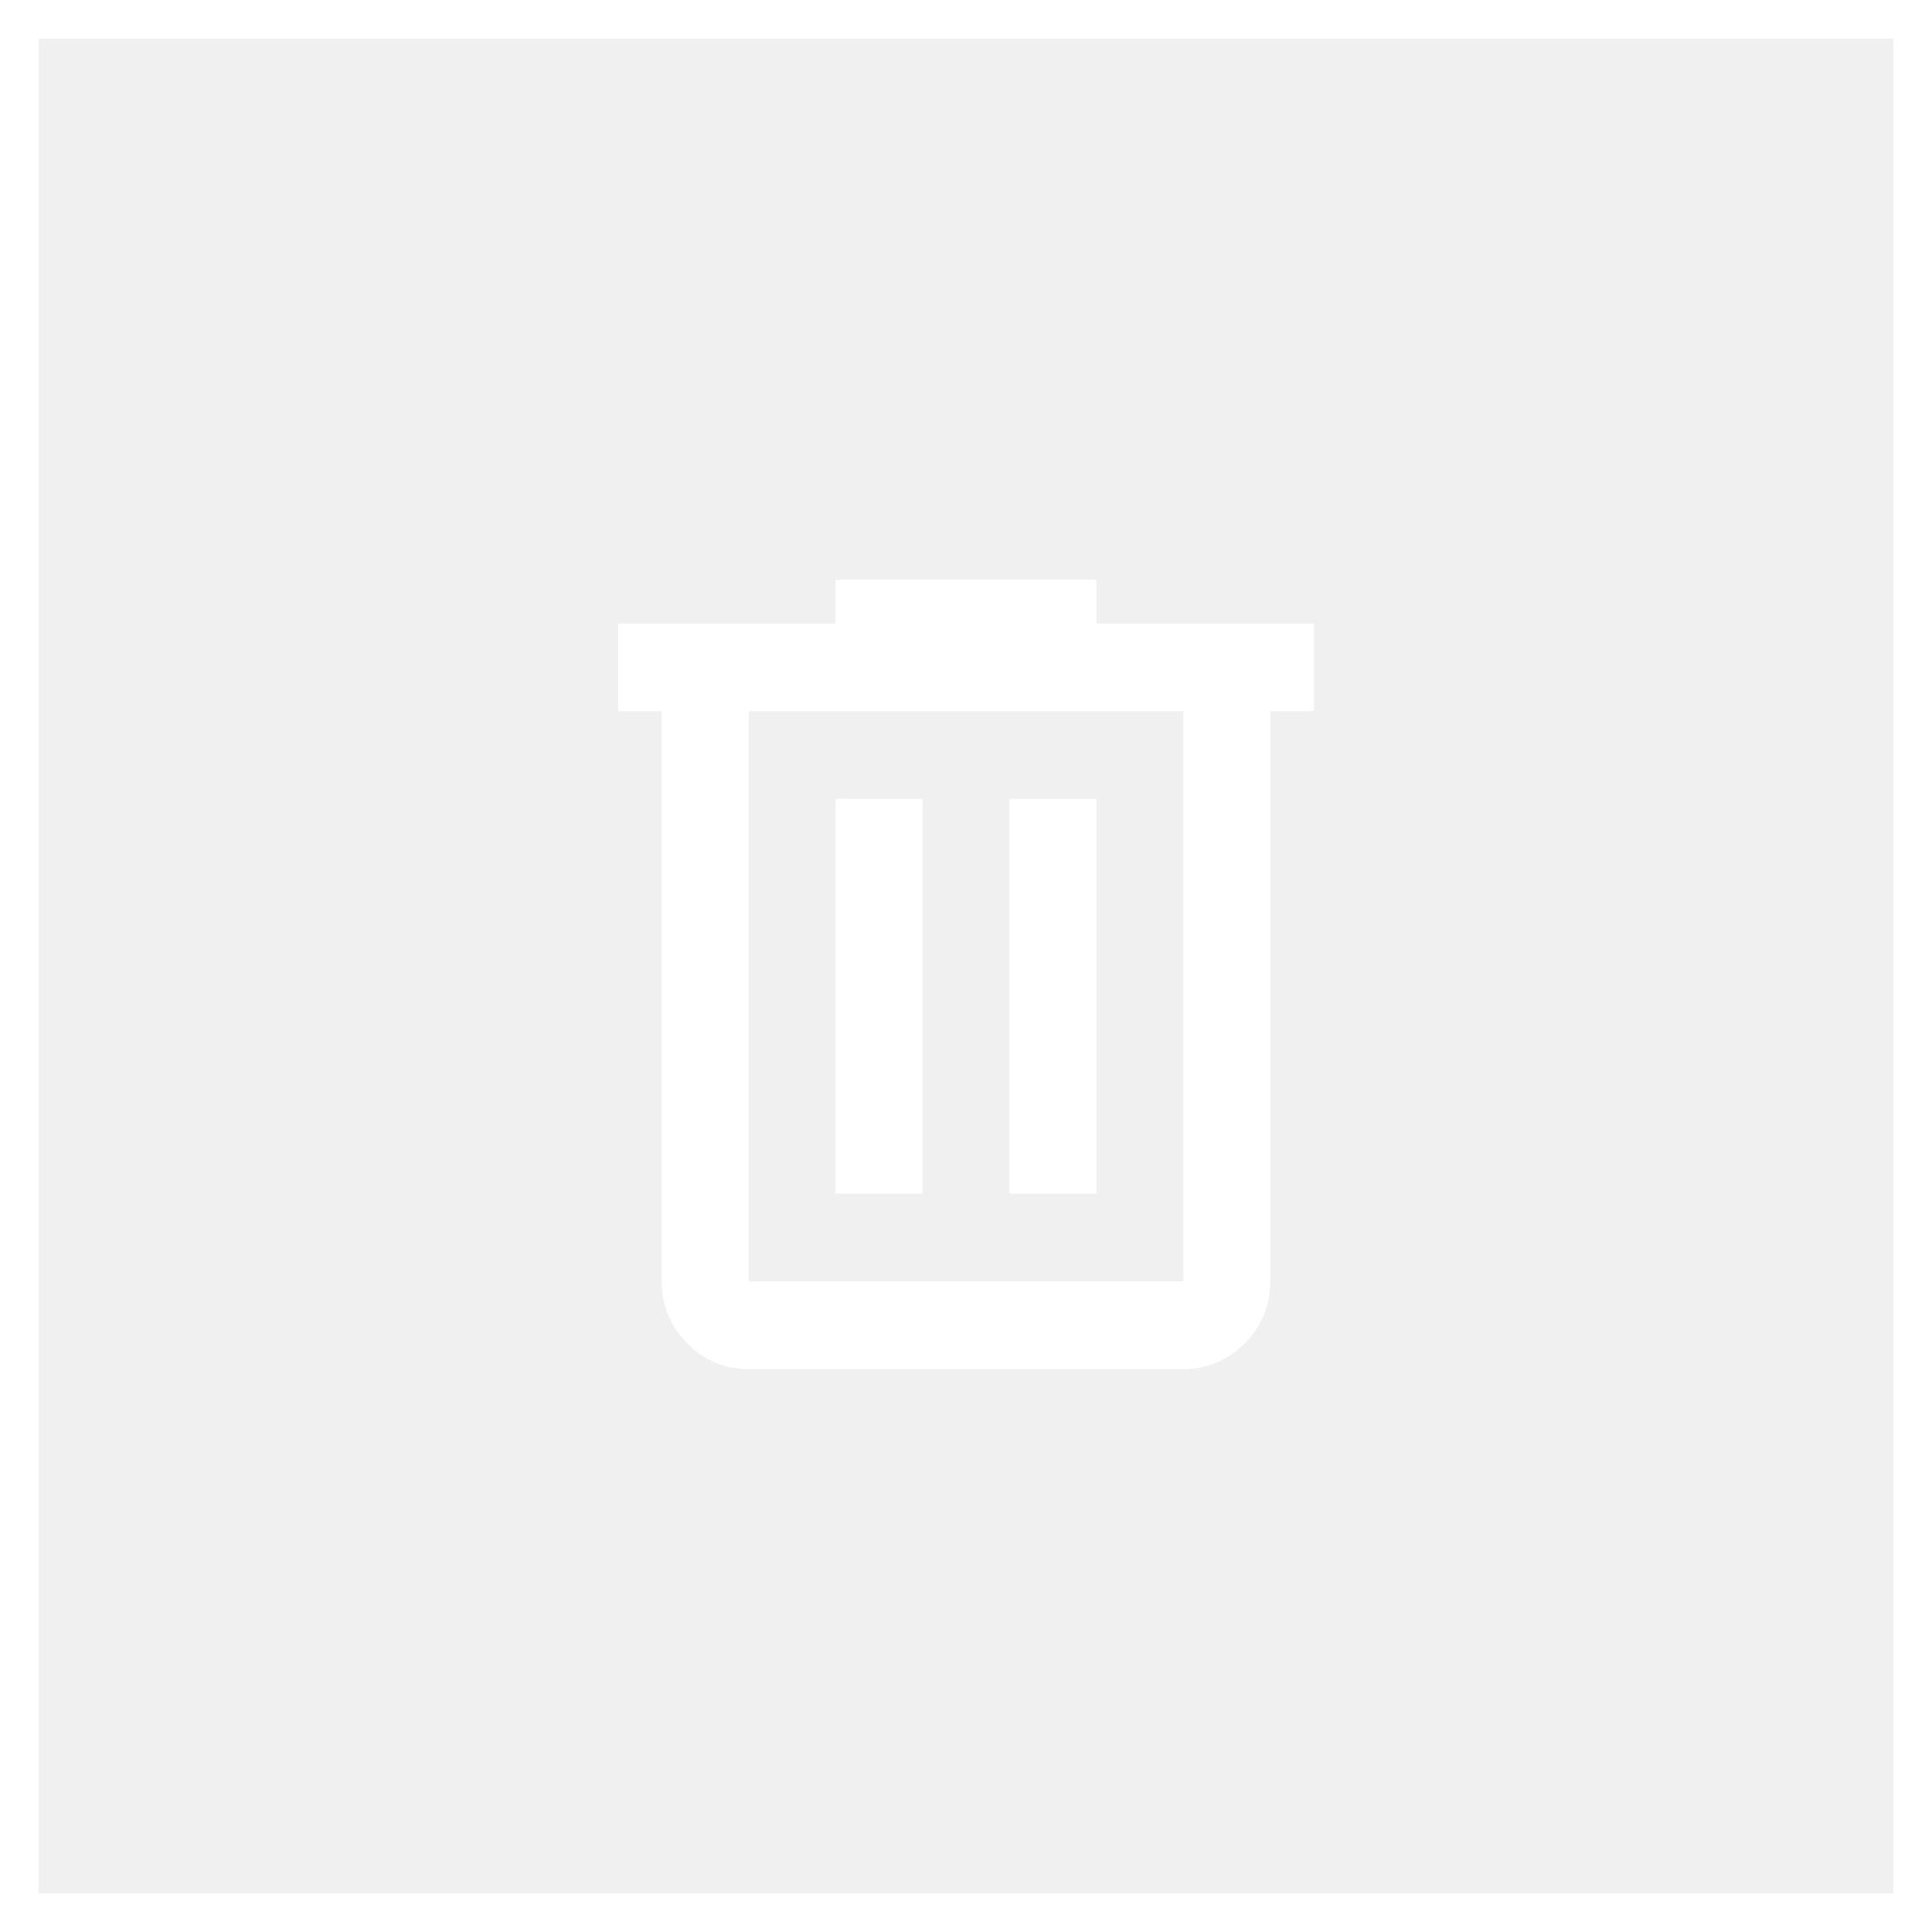
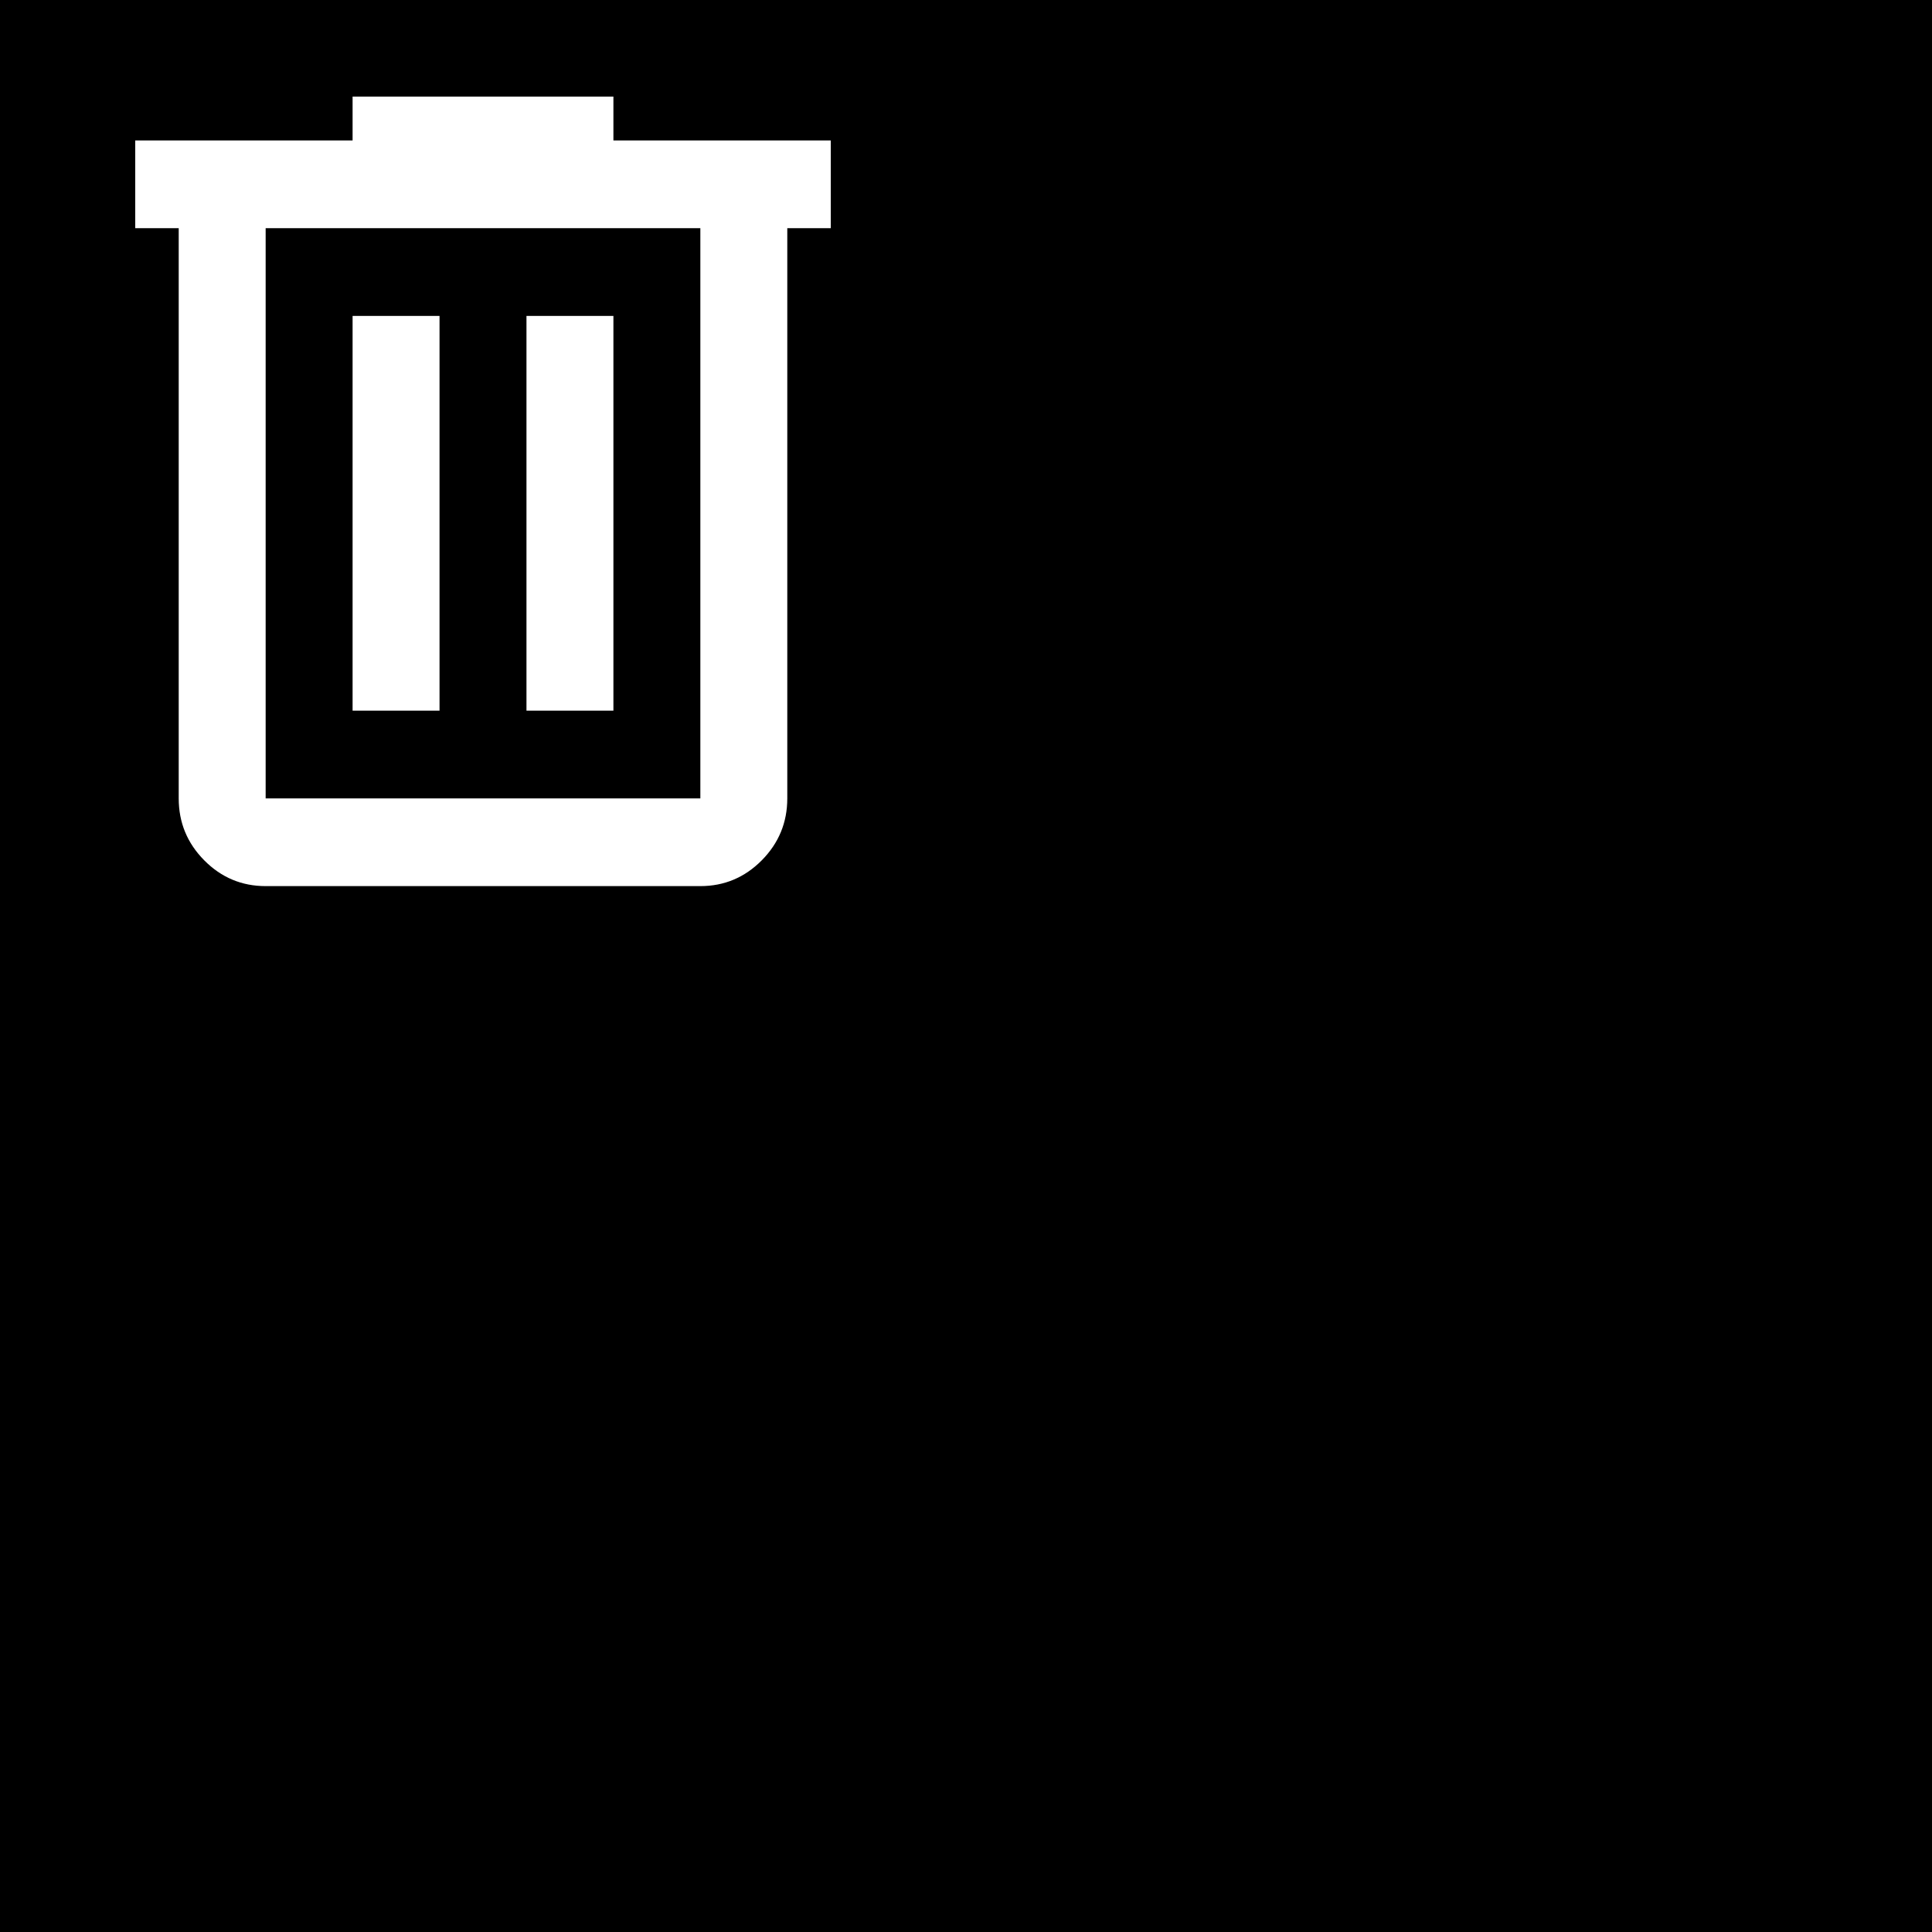
<svg xmlns="http://www.w3.org/2000/svg" width="100" height="100" viewBox="0 0 100 100" fill="none">
-   <rect x="1" y="1" width="98" height="98" stroke="white" stroke-width="2" />
-   <path d="M61.25 70.865C62.487 70.865 63.547 70.42 64.428 69.531C65.309 68.642 65.75 67.573 65.75 66.324V36.811H68V32.27H56.75V30H43.25V32.27H32V36.811H34.25V66.324C34.25 67.573 34.691 68.642 35.572 69.531C36.453 70.42 37.513 70.865 38.75 70.865H61.25ZM38.75 36.811H61.25V66.324H38.75V36.811ZM56.75 61.784H52.25V41.351H56.75V61.784ZM47.75 61.784H43.25V41.351H47.75V61.784Z" fill="white" />
+   <rect width="100" height="100" fill="black" />
+   <path d="M36.25 45.865C37.487 45.865 38.547 45.42 39.428 44.531C40.309 43.642 40.75 42.573 40.75 41.324V11.811H43V7.27H31.75V5H18.25V7.27H7V11.811H9.25V41.324C9.25 42.573 9.691 43.642 10.572 44.531C11.453 45.42 12.512 45.865 13.75 45.865H36.25ZM13.75 11.811H36.25V41.324H13.75V11.811ZM31.75 36.784H27.25V16.351H31.75V36.784ZM22.75 36.784H18.25V16.351H22.75V36.784Z" fill="white" />
</svg>
